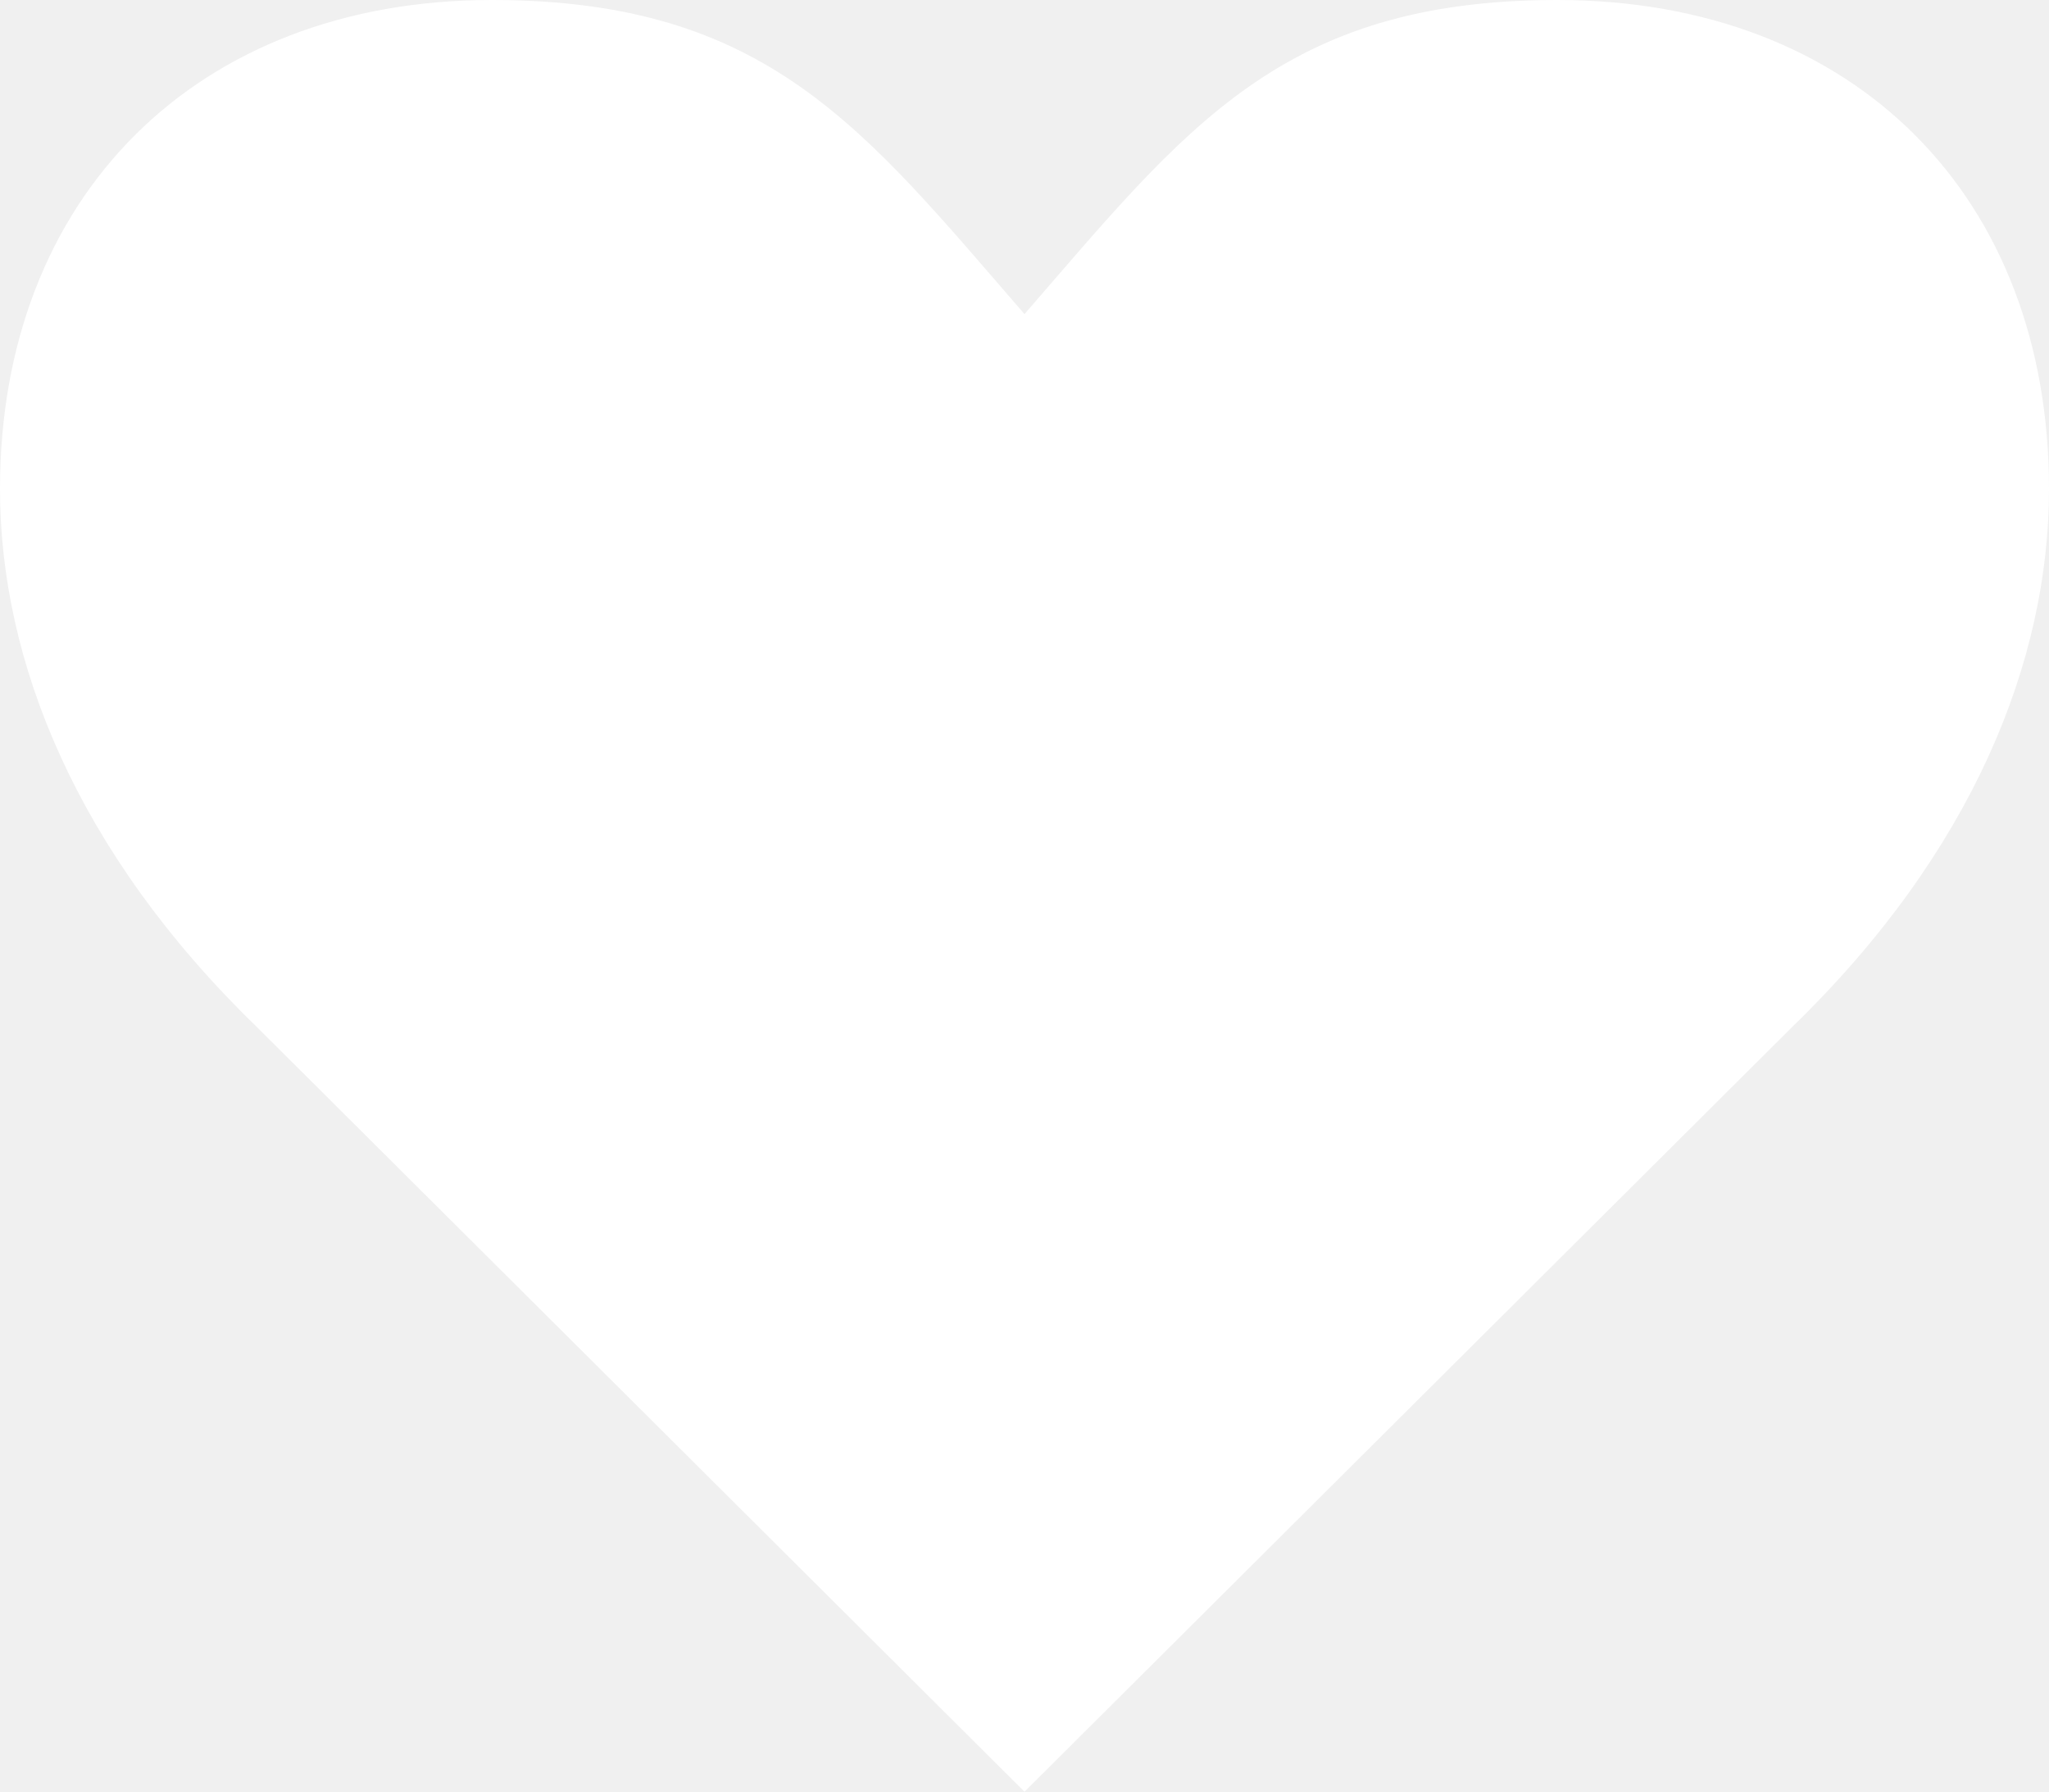
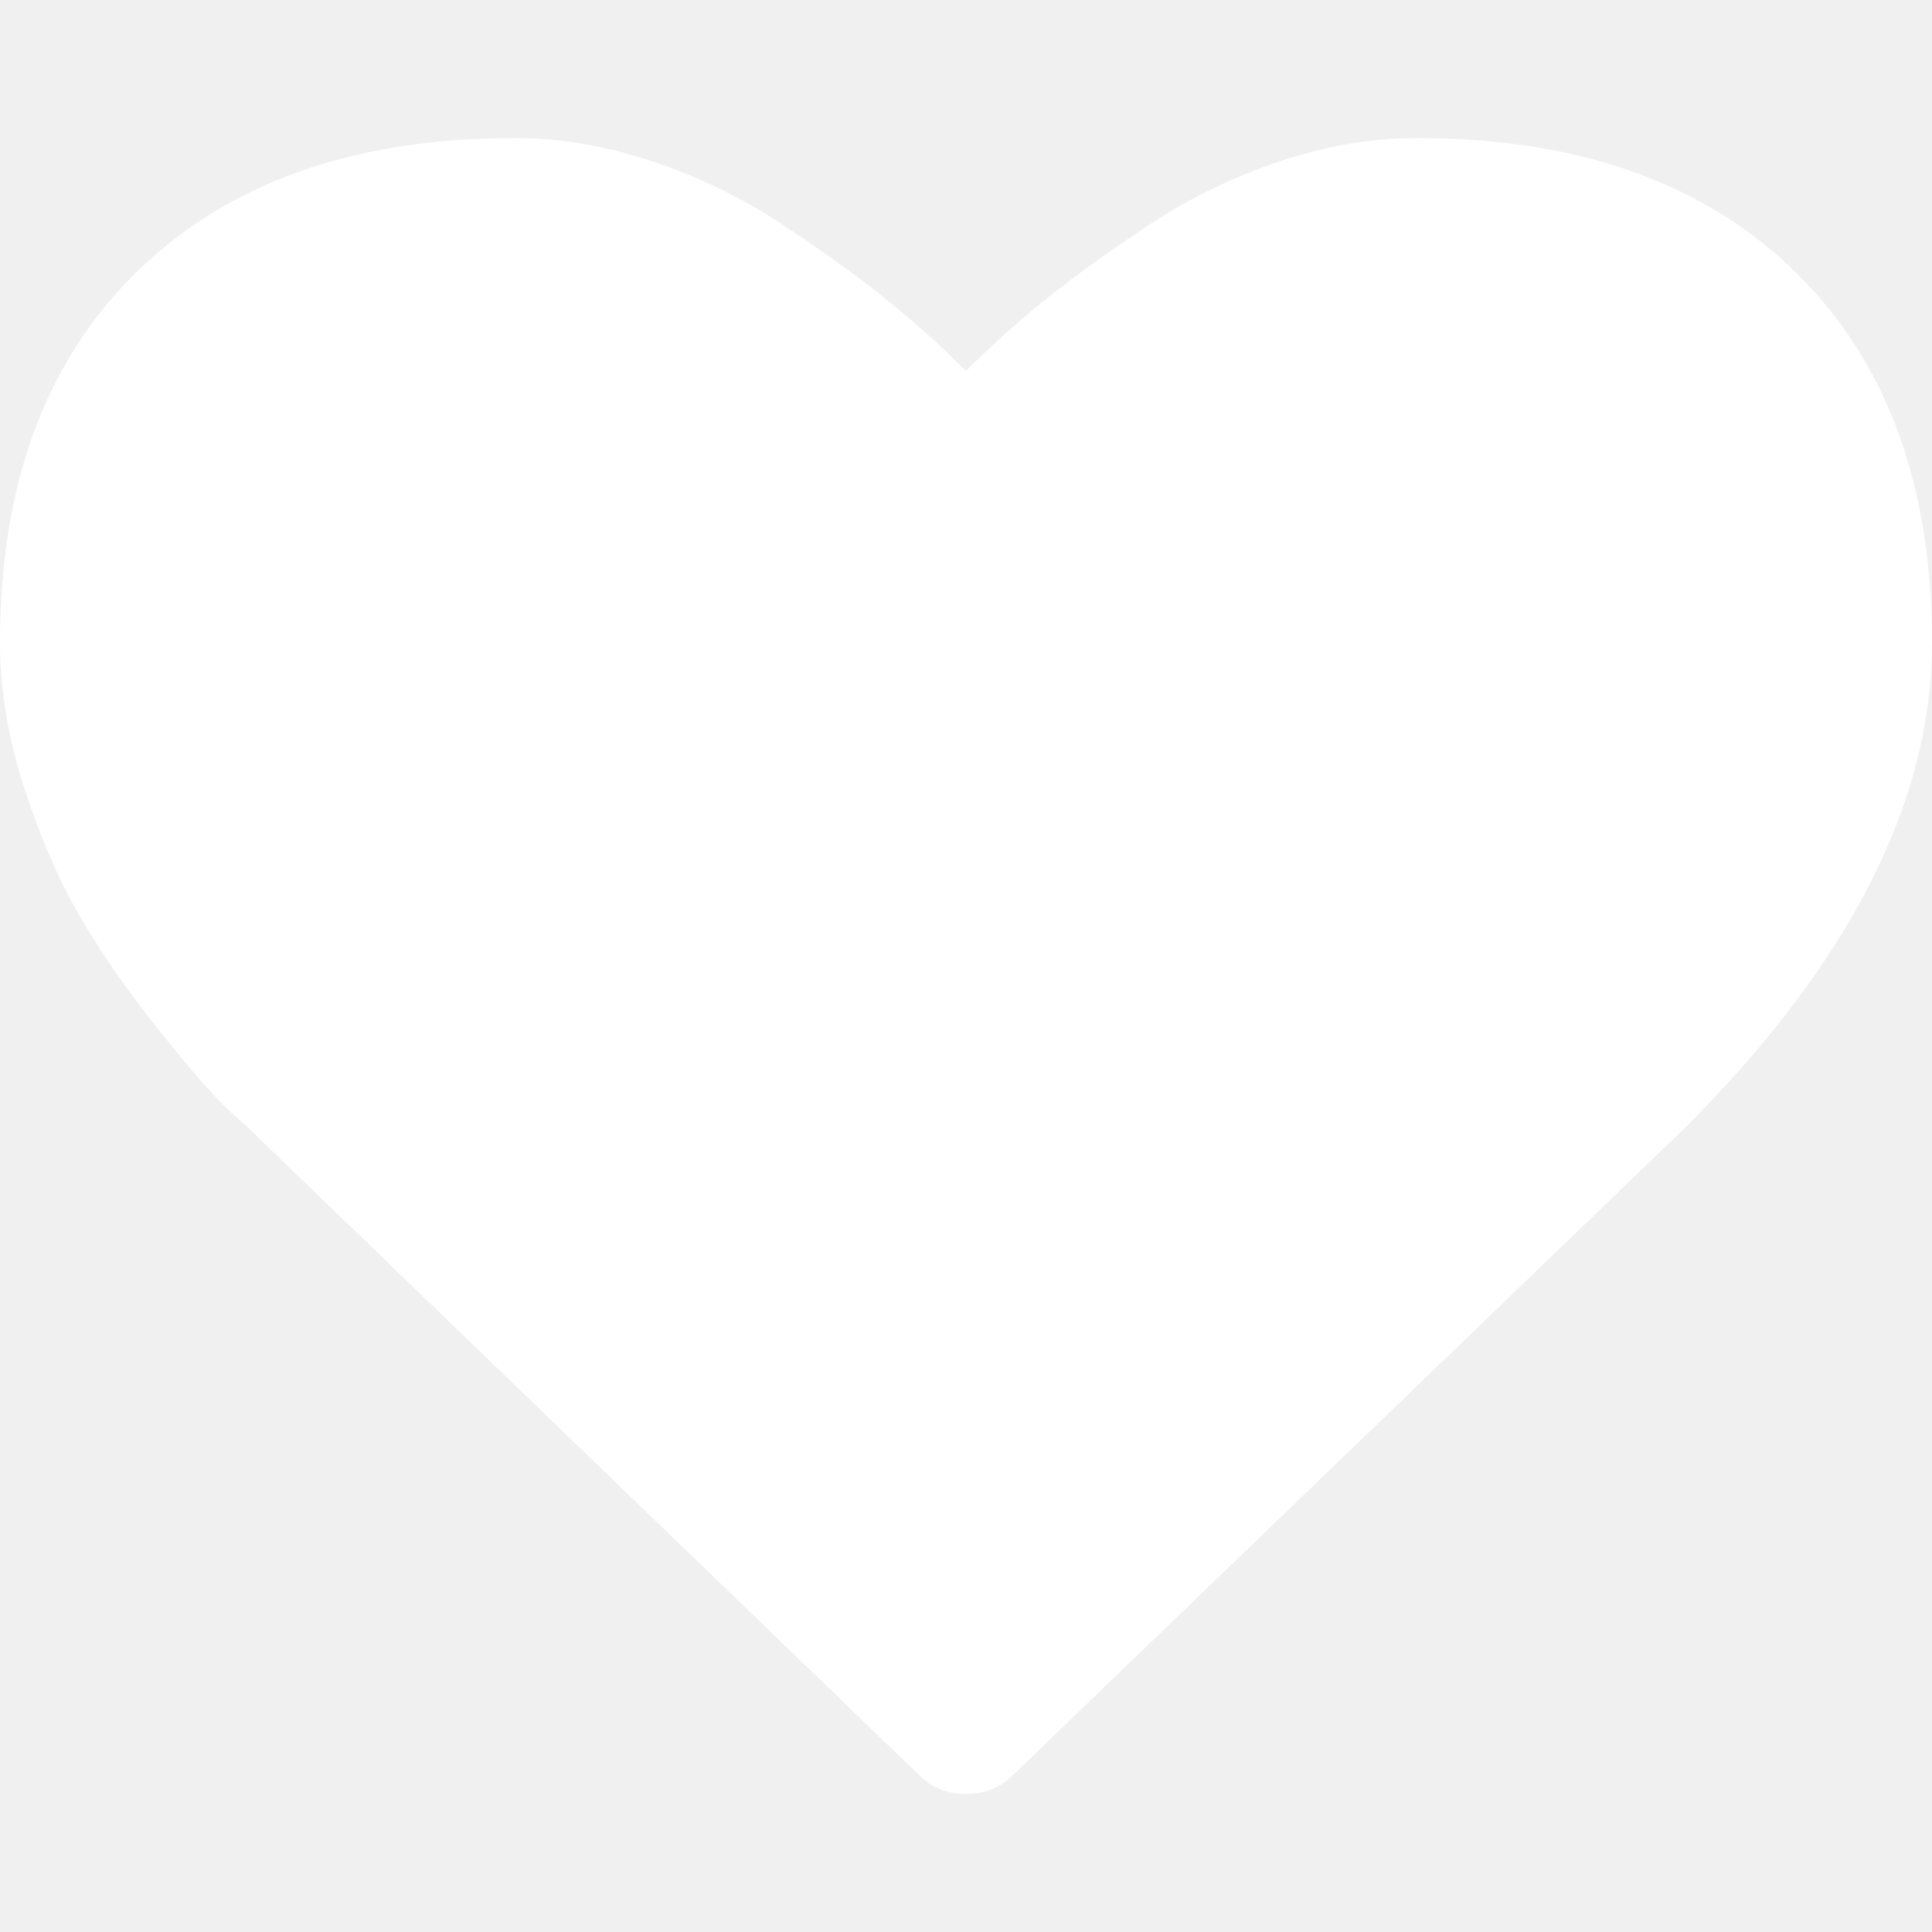
- <svg xmlns="http://www.w3.org/2000/svg" version="1.1" id="Layer_1" x="0px" y="0px" viewBox="0 0 75 65.6" style="enable-background:new 0 0 75 65.6;" xml:space="preserve">
-   <style type="text/css">
- 	.st0{fill:#FFFFFF;}
- </style>
-   <path class="st0" d="M9.4,37.6C2.8,31.2,0,24.2,0,17.9C0,7.2,7.2,0,18,0c10.1,0,13.6,4.7,19.5,11.5C43.4,4.7,46.9,0,57,0  c10.9,0,18,7.2,18,17.9c0,6.3-2.8,13.3-9.4,19.7l-28.1,28L9.4,37.6z" />
+ <svg xmlns="http://www.w3.org/2000/svg" width="1792" height="1792" viewBox="0 0 1792 1792">
+   <path d="M896 1664q-26 0-44-18l-624-602q-10-8-27.5-26t-55.5-65.5-68-97.5-53.5-121-23.5-138q0-220 127-344t351-124q62 0 126.5 21.5t120 58 95.5 68.5 76 68q36-36 76-68t95.5-68.5 120-58 126.5-21.5q224 0 351 124t127 344q0 221-229 450l-623 600q-18 18-44 18z" fill="#fff" />
</svg>
